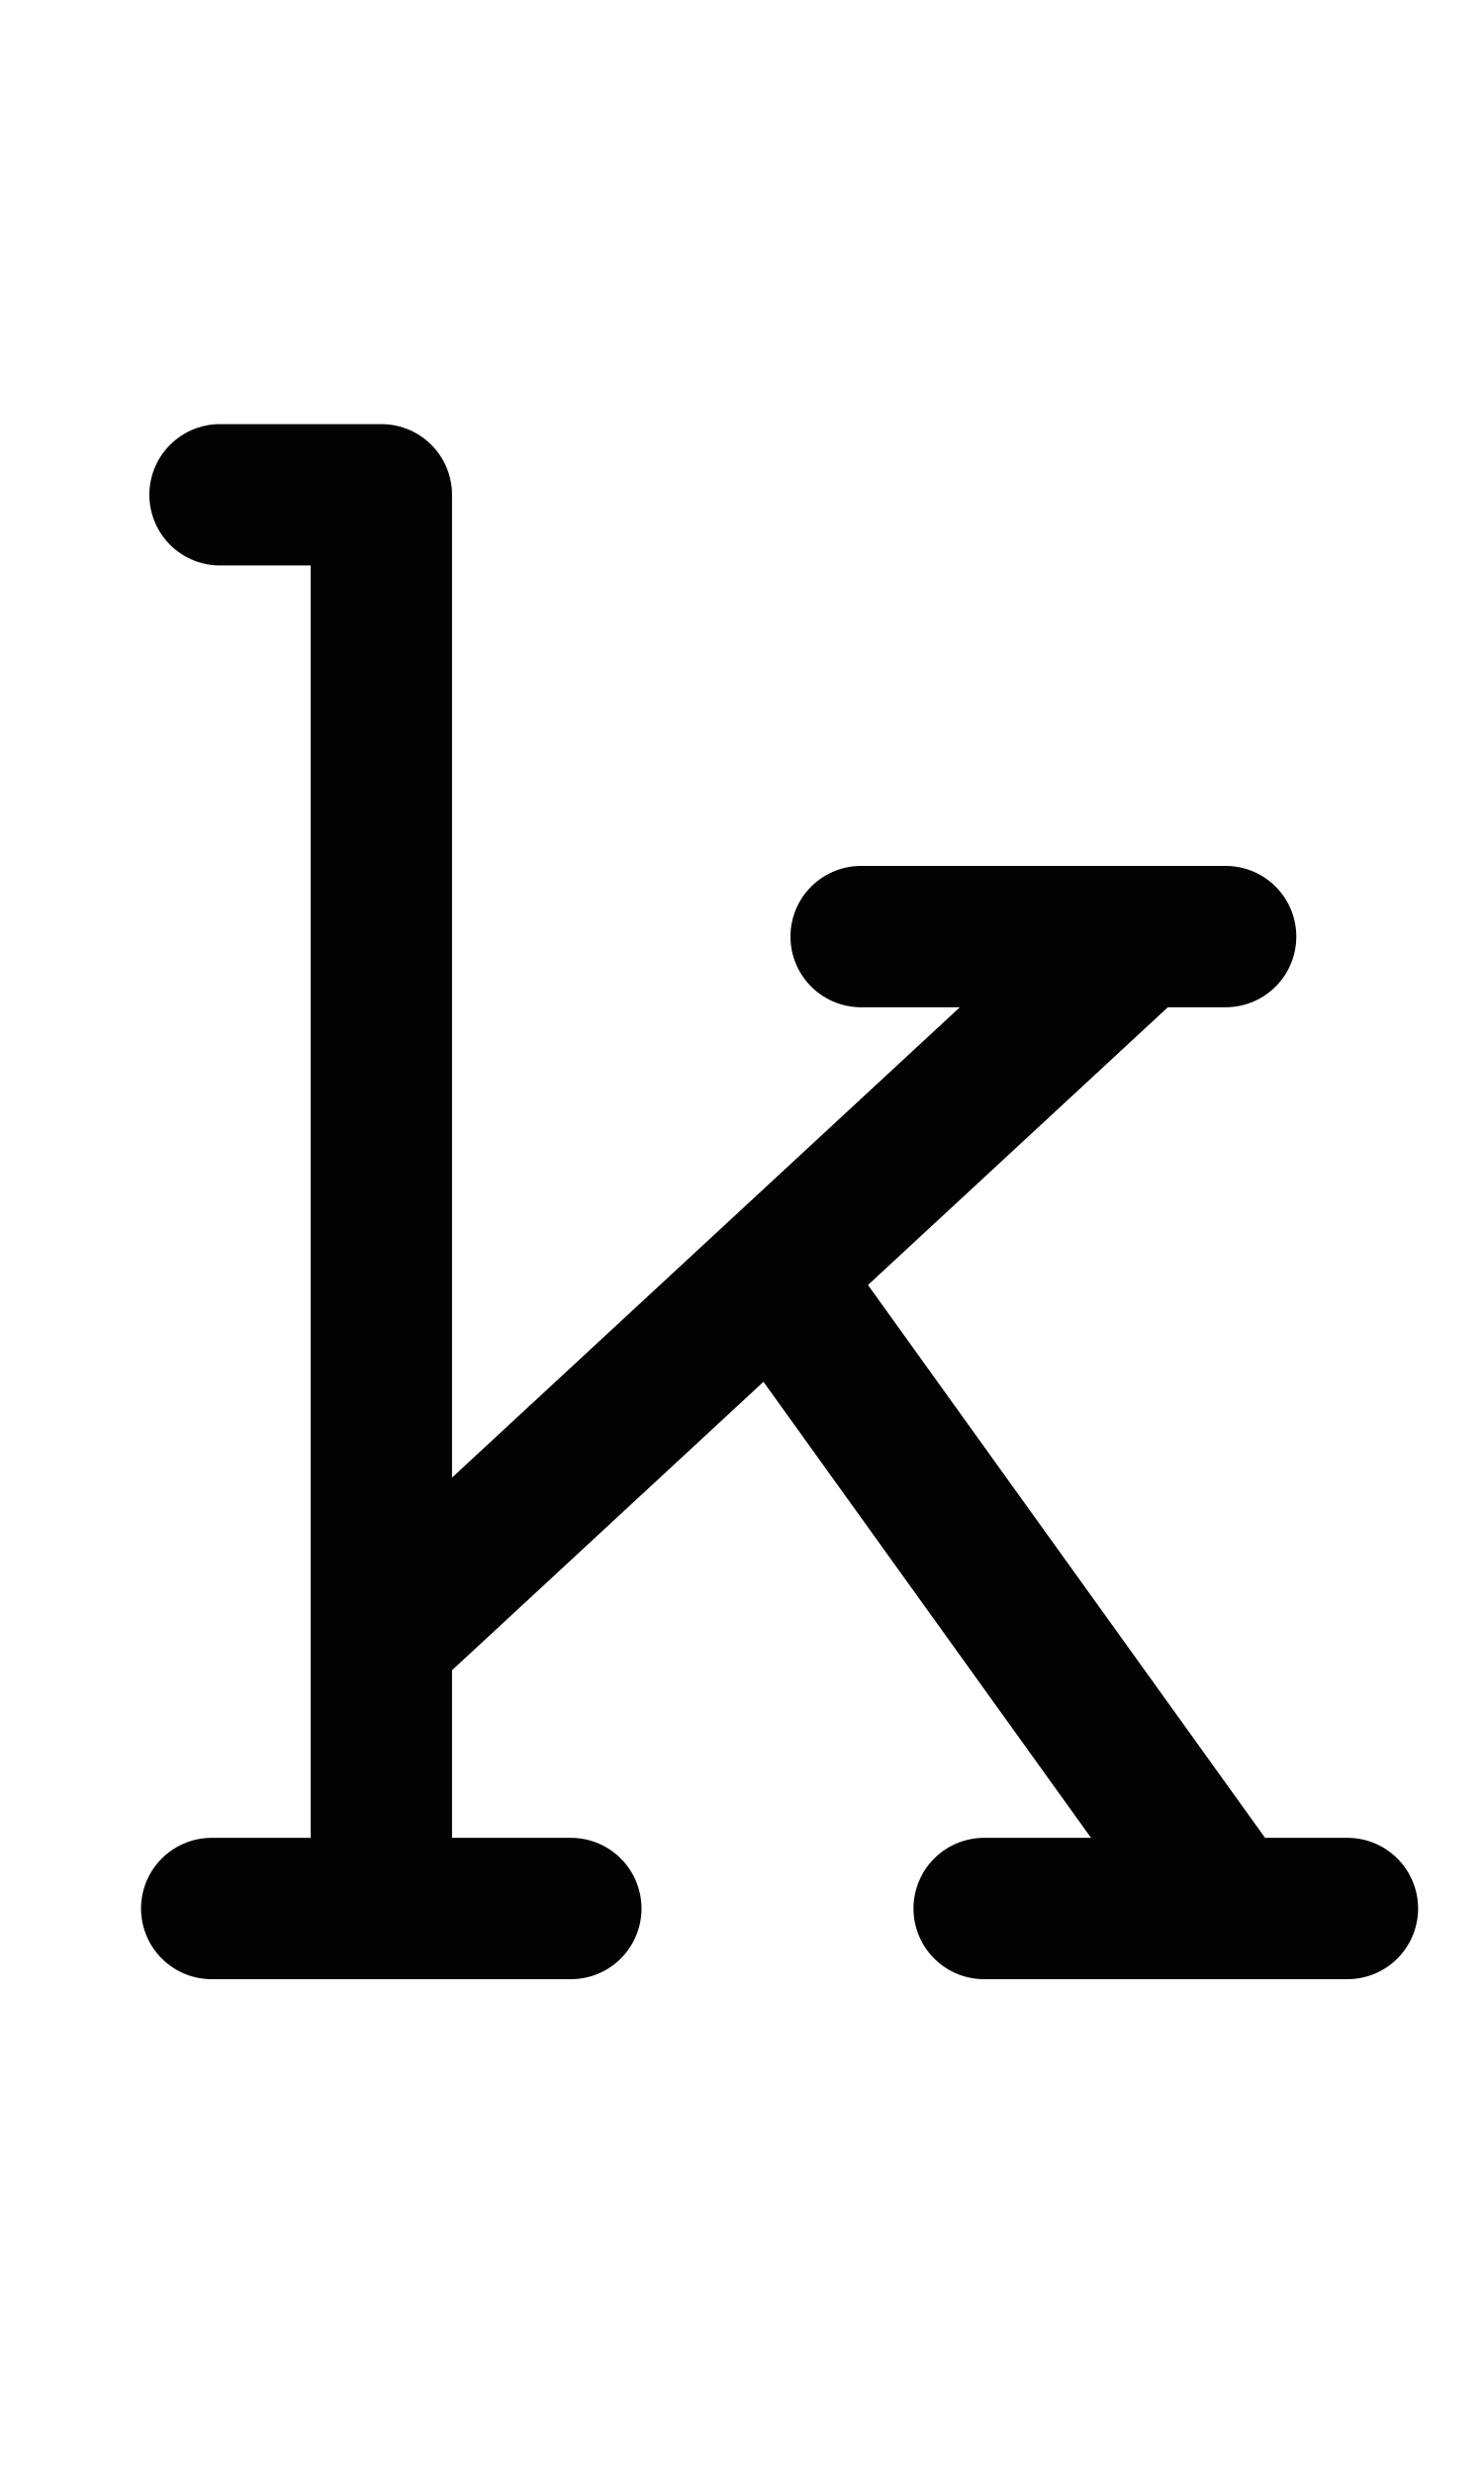
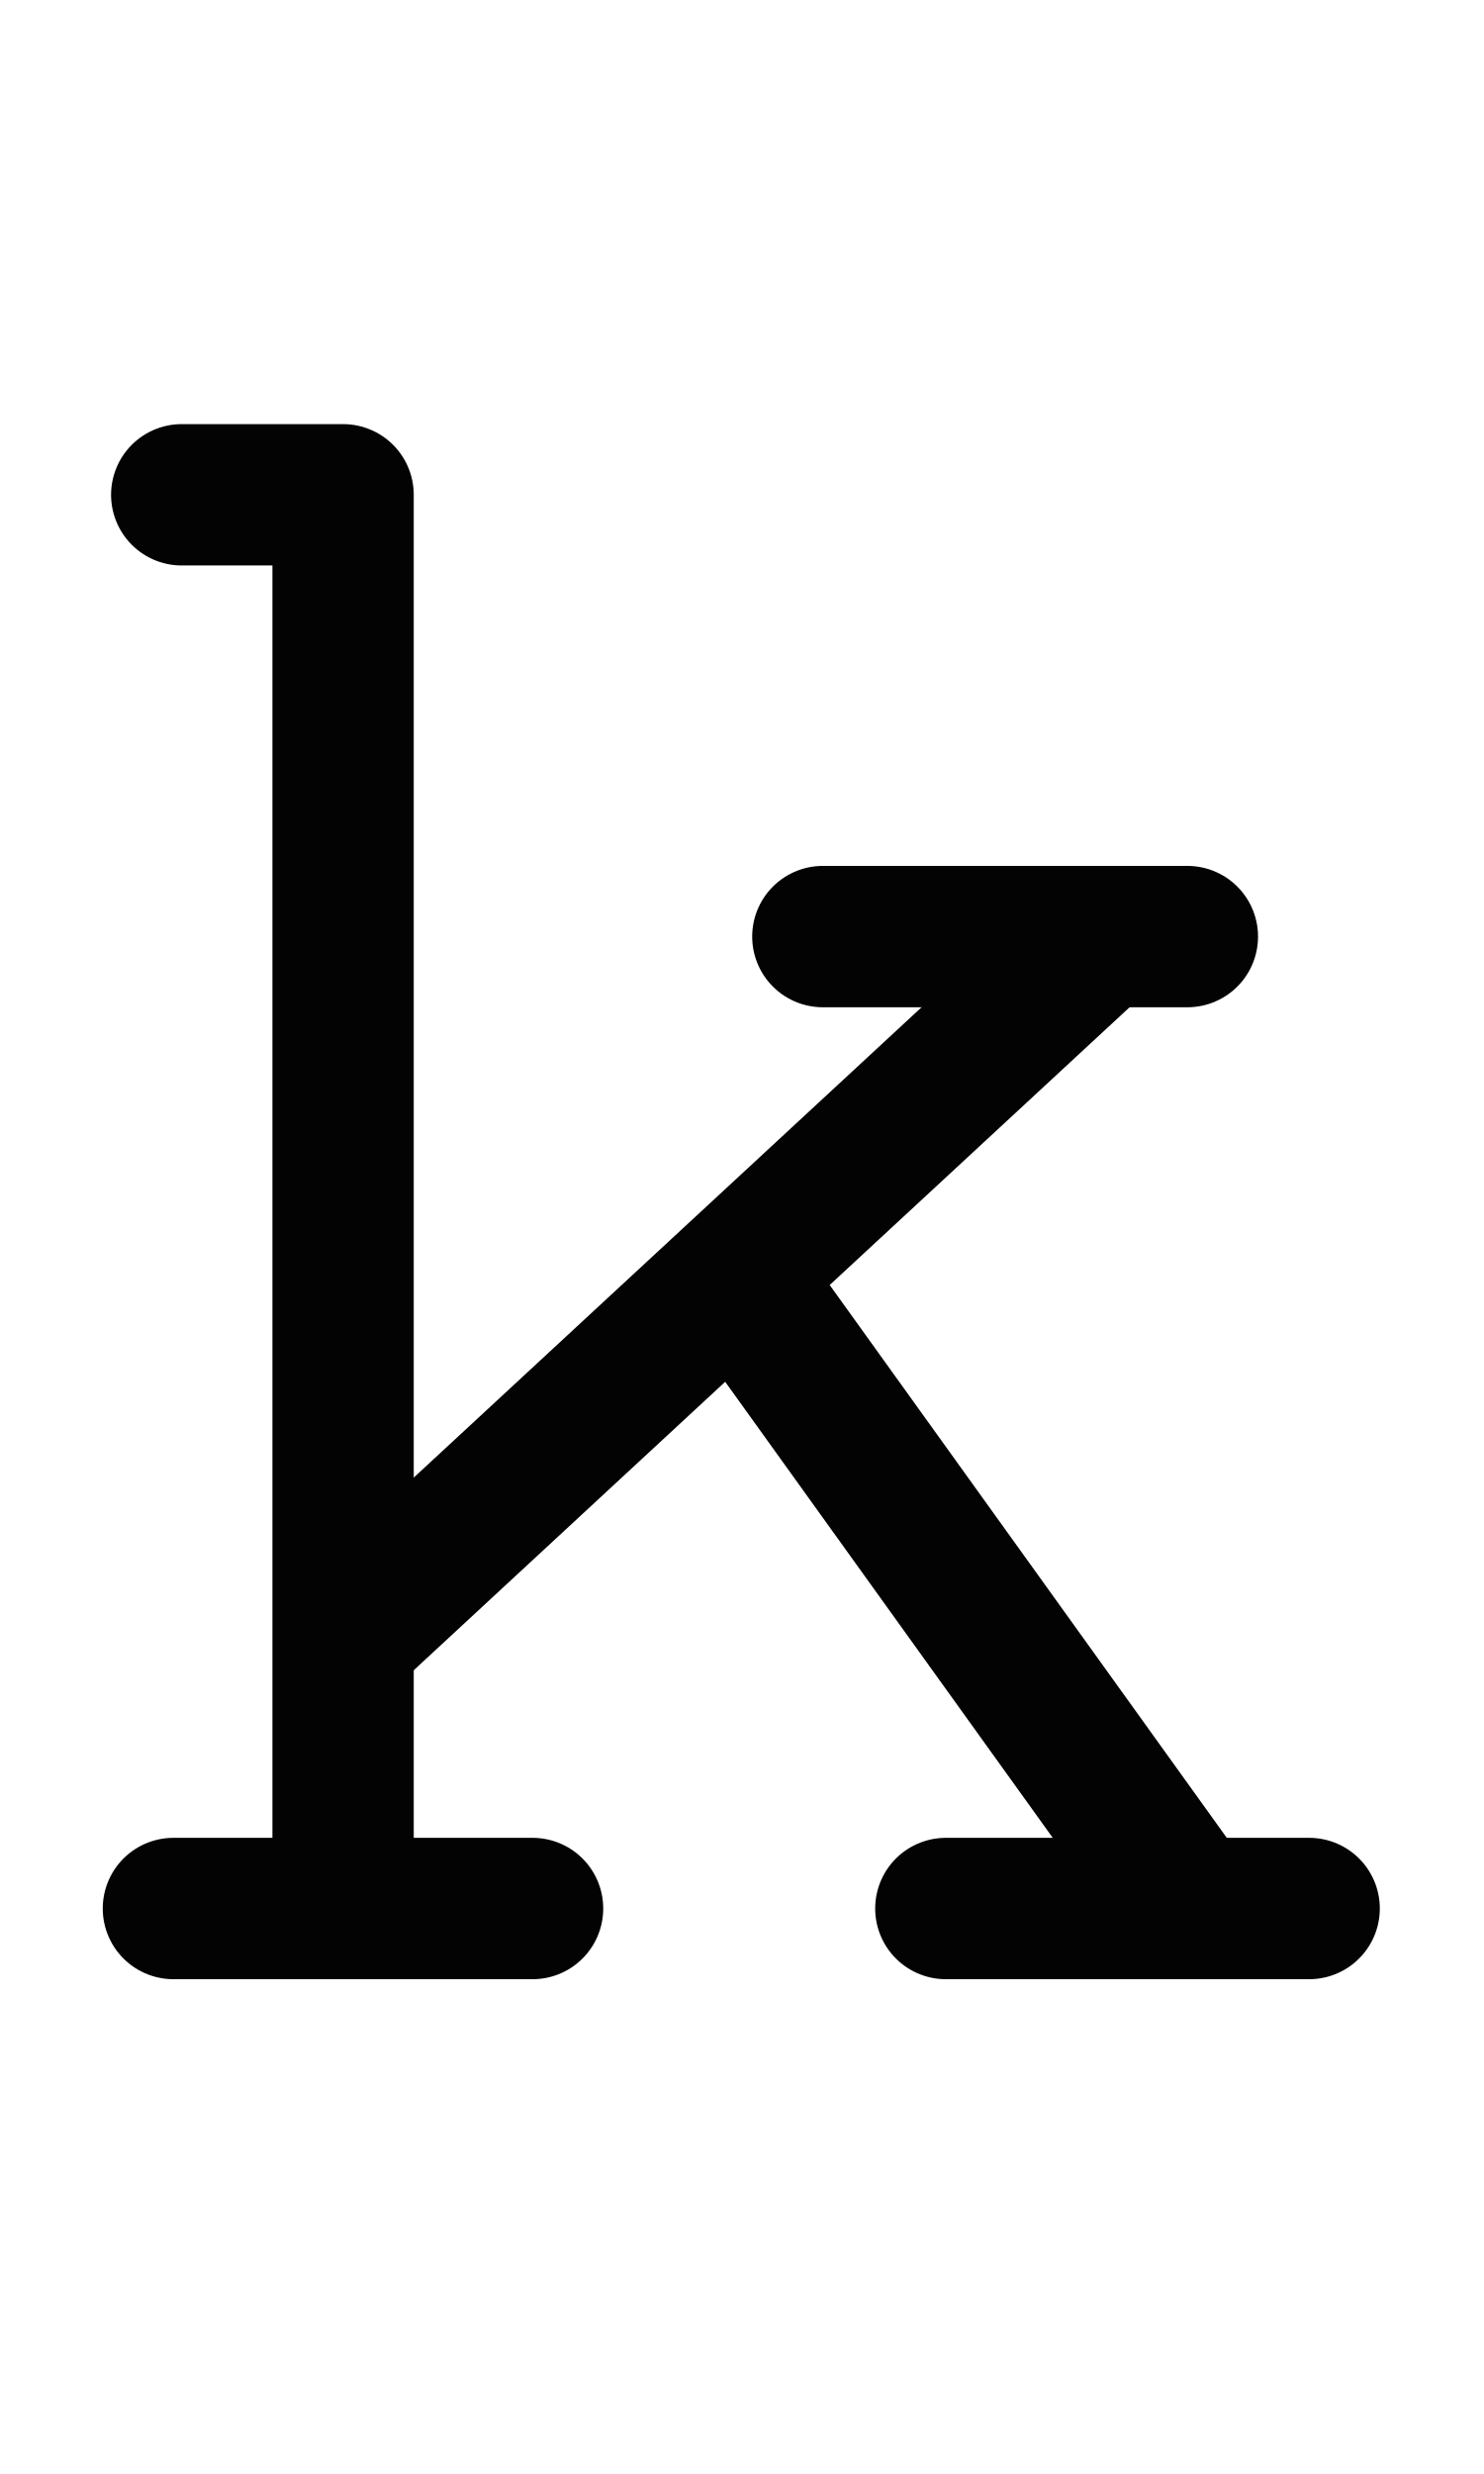
<svg xmlns="http://www.w3.org/2000/svg" width="1008" height="1680" viewBox="0 0 63 105" version="1.1" id="svg5" xml:space="preserve">
  <defs id="defs2" />
  <g id="layer3" style="display:inline;opacity:1;stroke-width:0.024;stroke-dasharray:none" transform="matrix(126.1257,-0.3145747,0.3145747,126.1257,-32027.321,-33971.568)" />
  <g id="layer2" style="display:inline" />
  <g id="layer1" style="display:inline">
-     <path style="opacity:1;fill:none;stroke:#030303;stroke-width:6;stroke-linecap:round;stroke-linejoin:round;stroke-dasharray:none" d="M 9.34,21 H 16.19 V 80.875" id="path2529" />
-     <path style="opacity:1;fill:none;stroke:#030303;stroke-width:6;stroke-linecap:round;stroke-linejoin:round;stroke-dasharray:none" d="M 8.987,81 H 24.234" id="path2531" />
-     <path style="opacity:1;fill:none;stroke:#030303;stroke-width:6;stroke-linecap:round;stroke-linejoin:round;stroke-dasharray:none" d="M 36.557,39.75 H 52.032" id="path2533" />
-     <path style="opacity:1;fill:none;stroke:#030303;stroke-width:6;stroke-linecap:round;stroke-linejoin:round;stroke-dasharray:none" d="M 41.779,81 H 57.202" id="path2535" />
-     <path style="opacity:1;fill:none;stroke:#030303;stroke-width:6;stroke-linecap:round;stroke-linejoin:round;stroke-dasharray:none" d="M 16.315,69.461 48.268,39.875" id="path2537" />
-     <path style="opacity:1;fill:none;stroke:#030303;stroke-width:6;stroke-linecap:round;stroke-linejoin:round;stroke-dasharray:none" d="M 52.077,80.875 33.021,54.353" id="path2568" />
+     <path style="opacity:1;fill:none;stroke:#030303;stroke-width:6;stroke-linecap:round;stroke-linejoin:round;stroke-dasharray:none" d="M 7.715,21 H 14.565 V 80.875" id="path2529" />
+     <path style="opacity:1;fill:none;stroke:#030303;stroke-width:6;stroke-linecap:round;stroke-linejoin:round;stroke-dasharray:none" d="M 7.362,81 H 22.609" id="path2531" />
+     <path style="opacity:1;fill:none;stroke:#030303;stroke-width:6;stroke-linecap:round;stroke-linejoin:round;stroke-dasharray:none" d="M 34.932,39.75 H 50.407" id="path2533" />
+     <path style="opacity:1;fill:none;stroke:#030303;stroke-width:6;stroke-linecap:round;stroke-linejoin:round;stroke-dasharray:none" d="M 40.154,81 H 55.577" id="path2535" />
+     <path style="opacity:1;fill:none;stroke:#030303;stroke-width:6;stroke-linecap:round;stroke-linejoin:round;stroke-dasharray:none" d="M 14.69,69.461 46.643,39.875" id="path2537" />
+     <path style="opacity:1;fill:none;stroke:#030303;stroke-width:6;stroke-linecap:round;stroke-linejoin:round;stroke-dasharray:none" d="M 50.452,80.875 31.396,54.353" id="path2568" />
  </g>
</svg>
